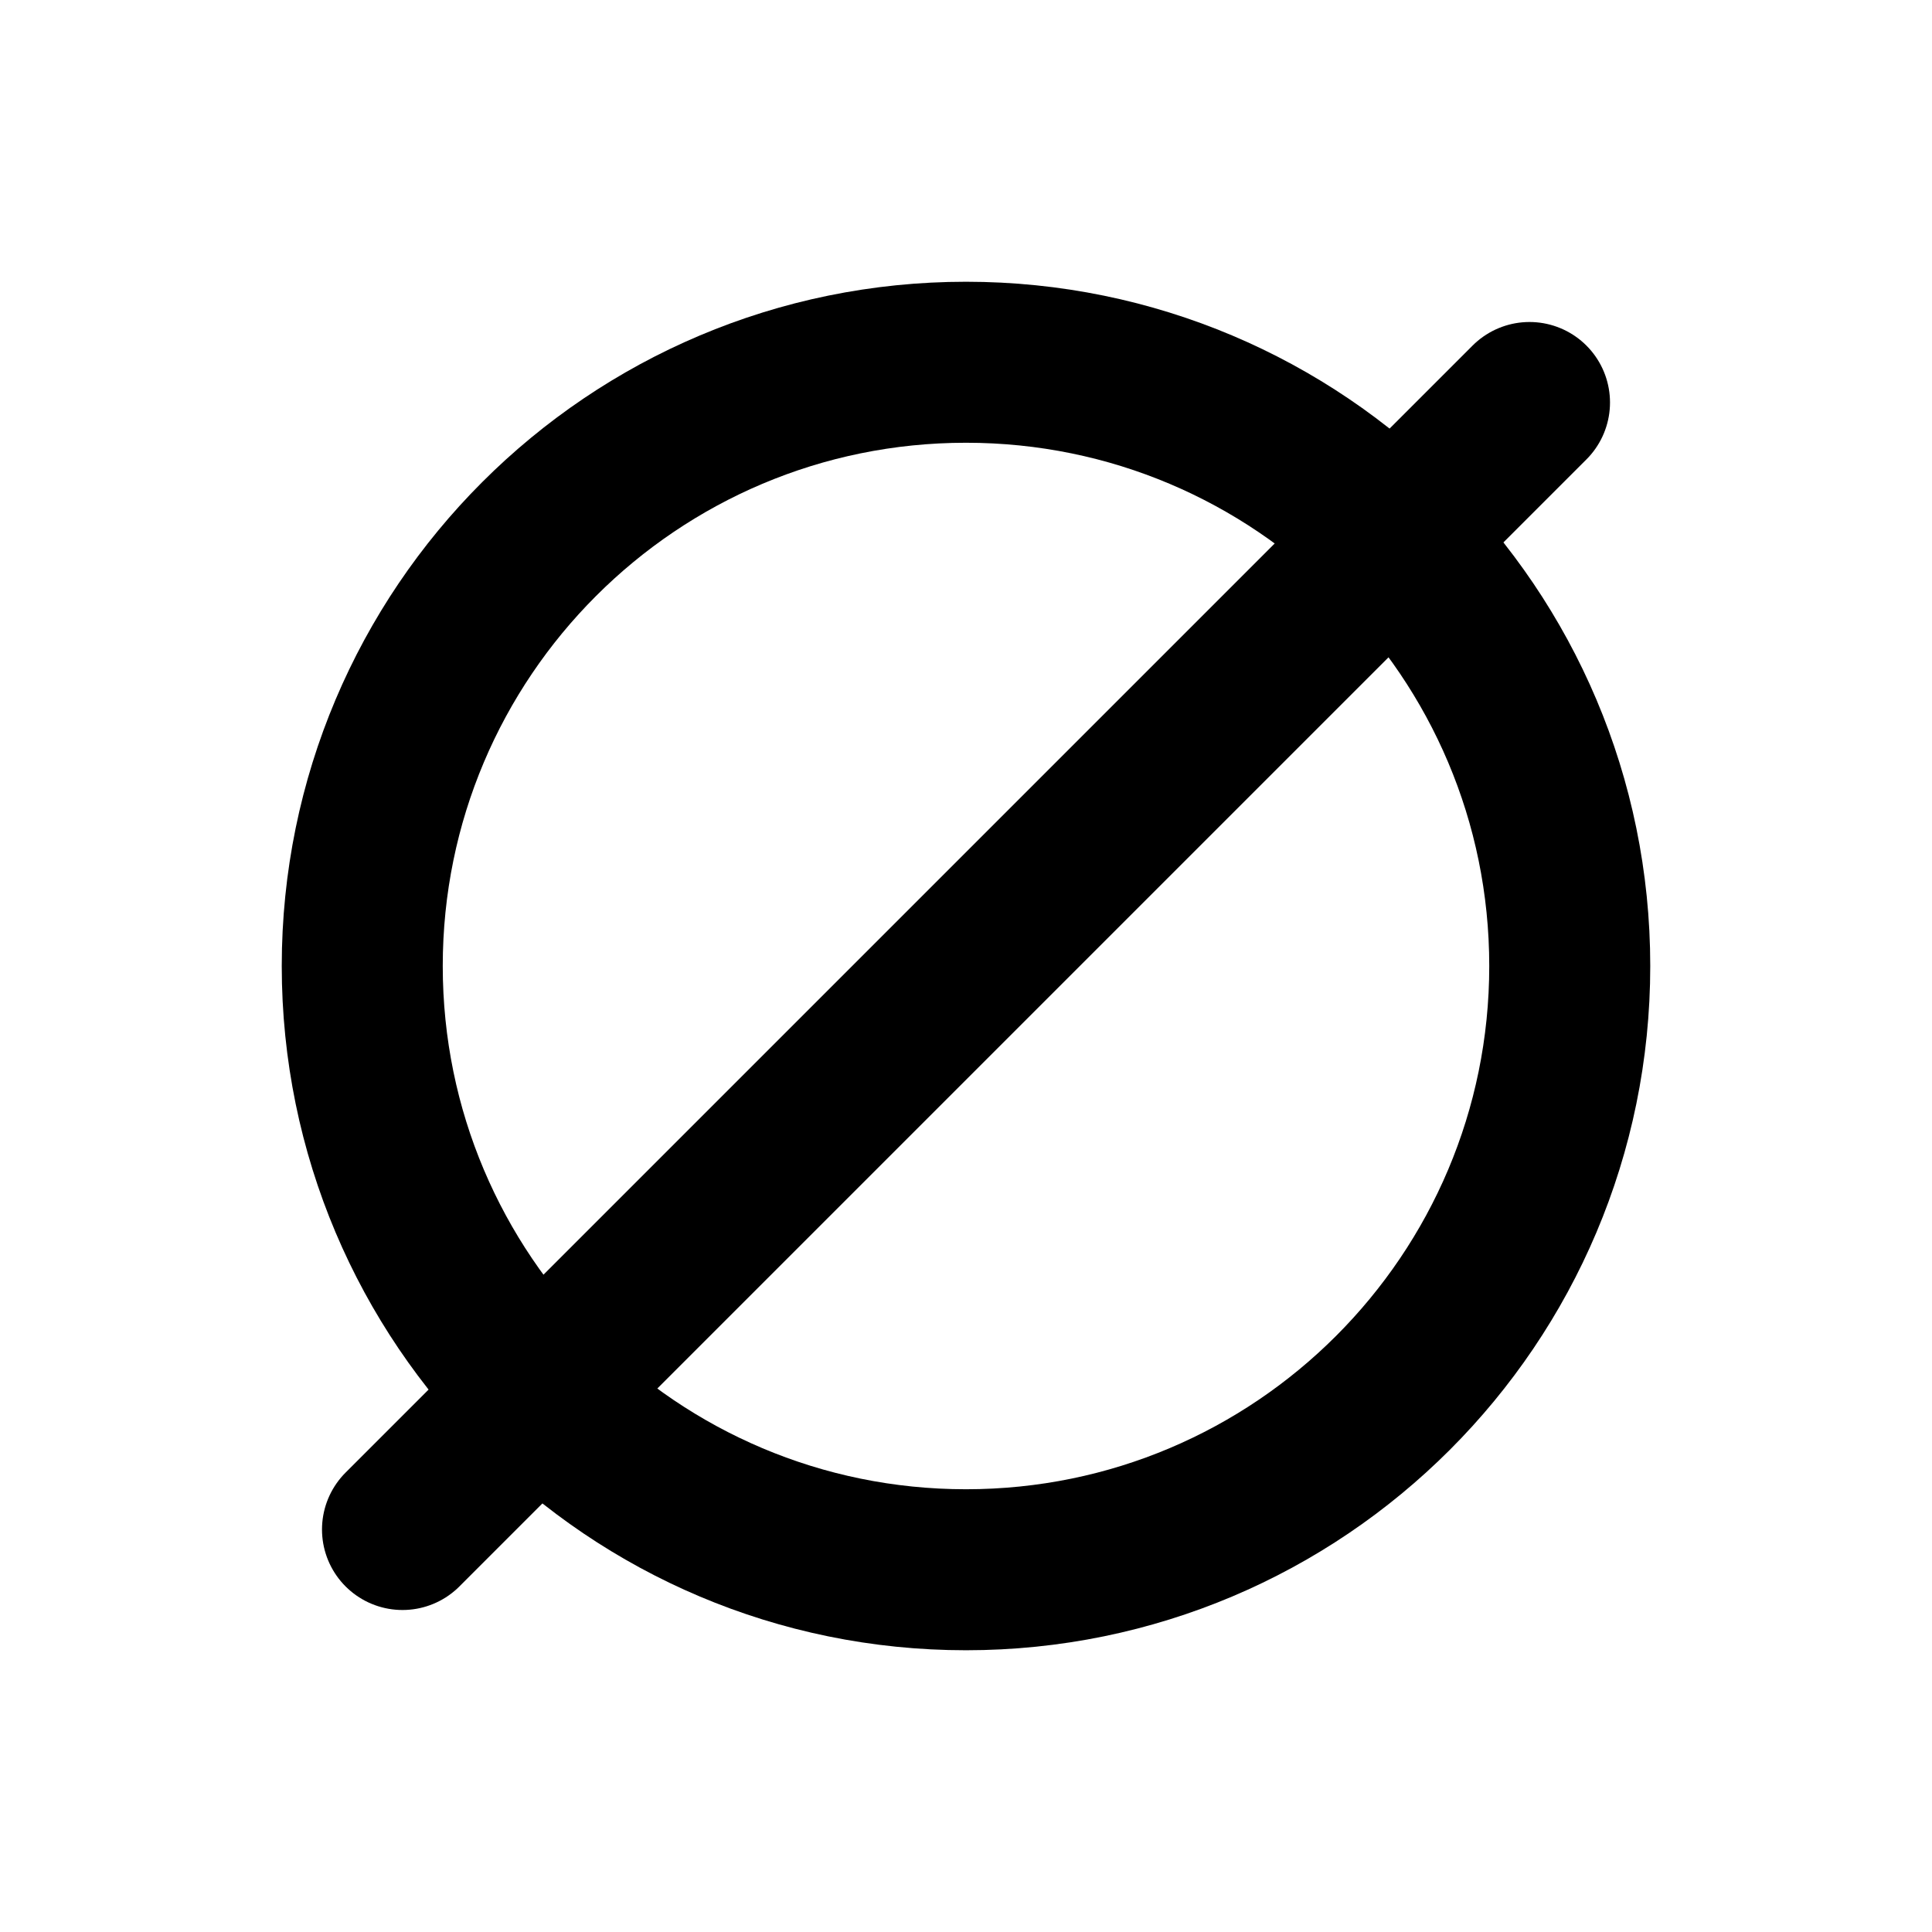
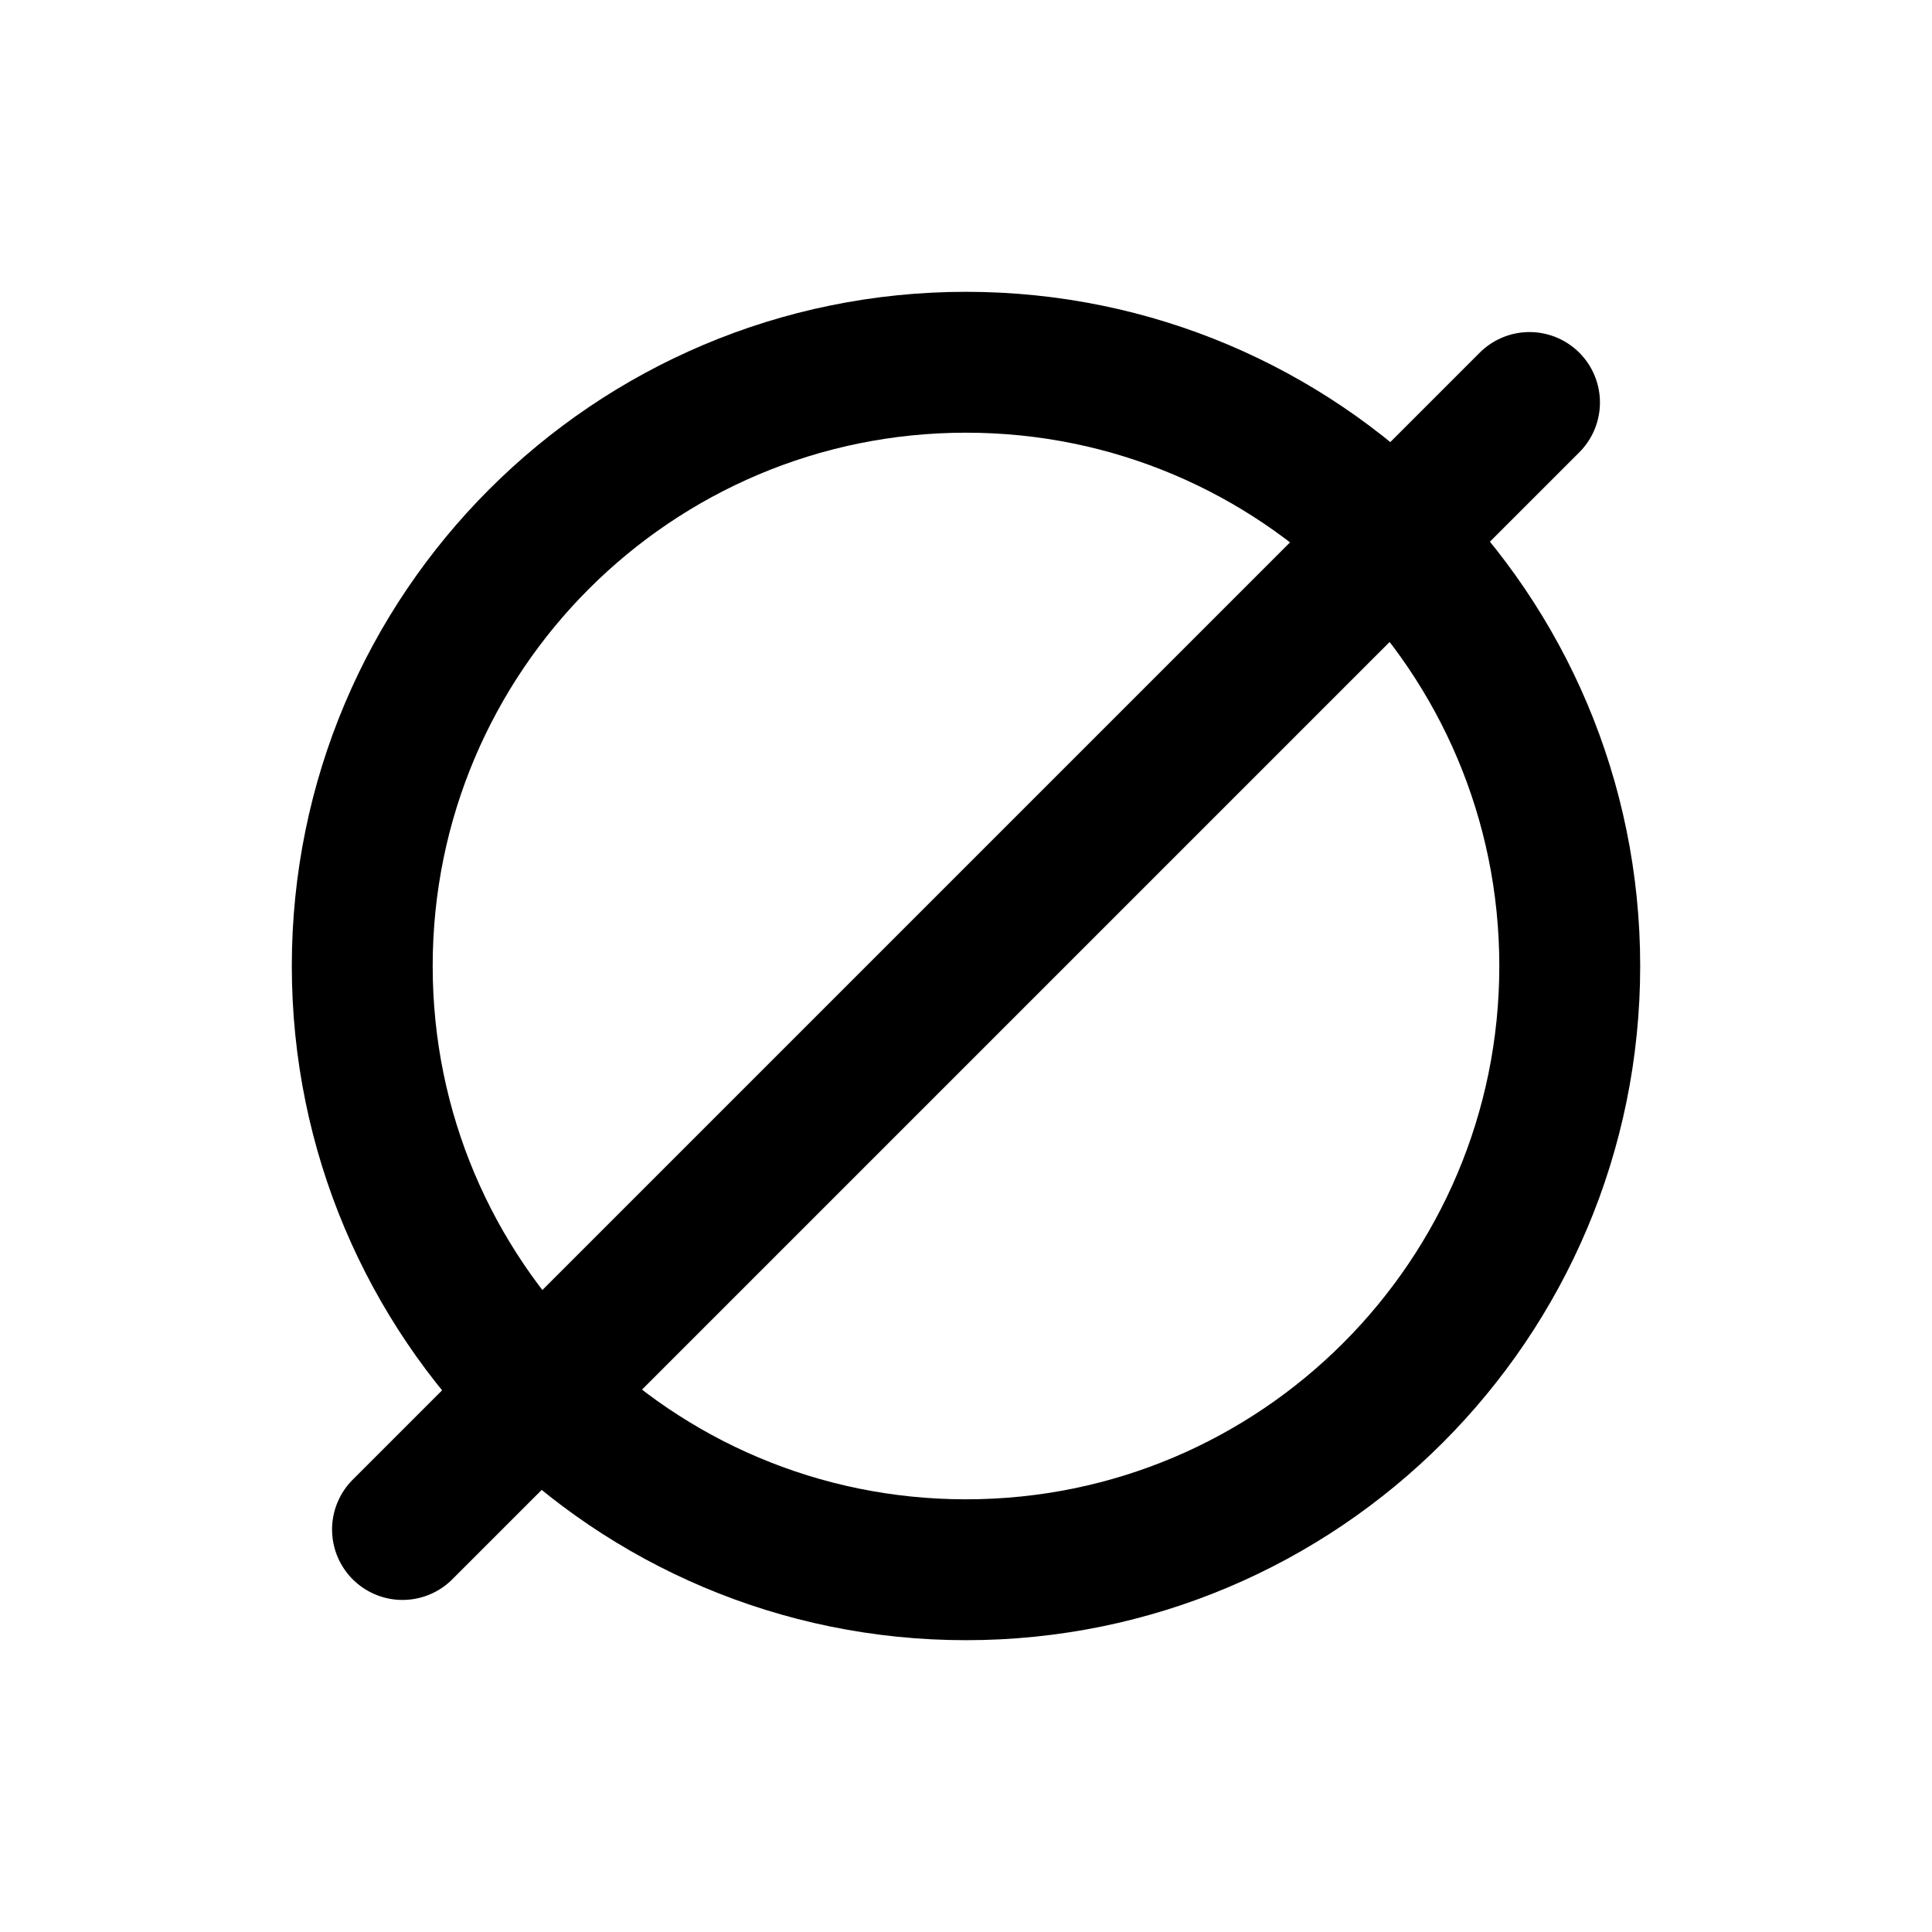
- <svg xmlns="http://www.w3.org/2000/svg" width="24" height="24" viewBox="0 0 24 24" fill="none" stroke="currentColor" stroke-width="2" stroke-linecap="round" stroke-linejoin="round">
+ <svg xmlns="http://www.w3.org/2000/svg" width="24" height="24" viewBox="0 0 24 24" fill="none" stroke="currentColor" stroke-width="1.75" stroke-linecap="round" stroke-linejoin="round">
  <circle cx="12" cy="12" r="7.5" />
  <path d="M5 19 19 5" />
</svg>
